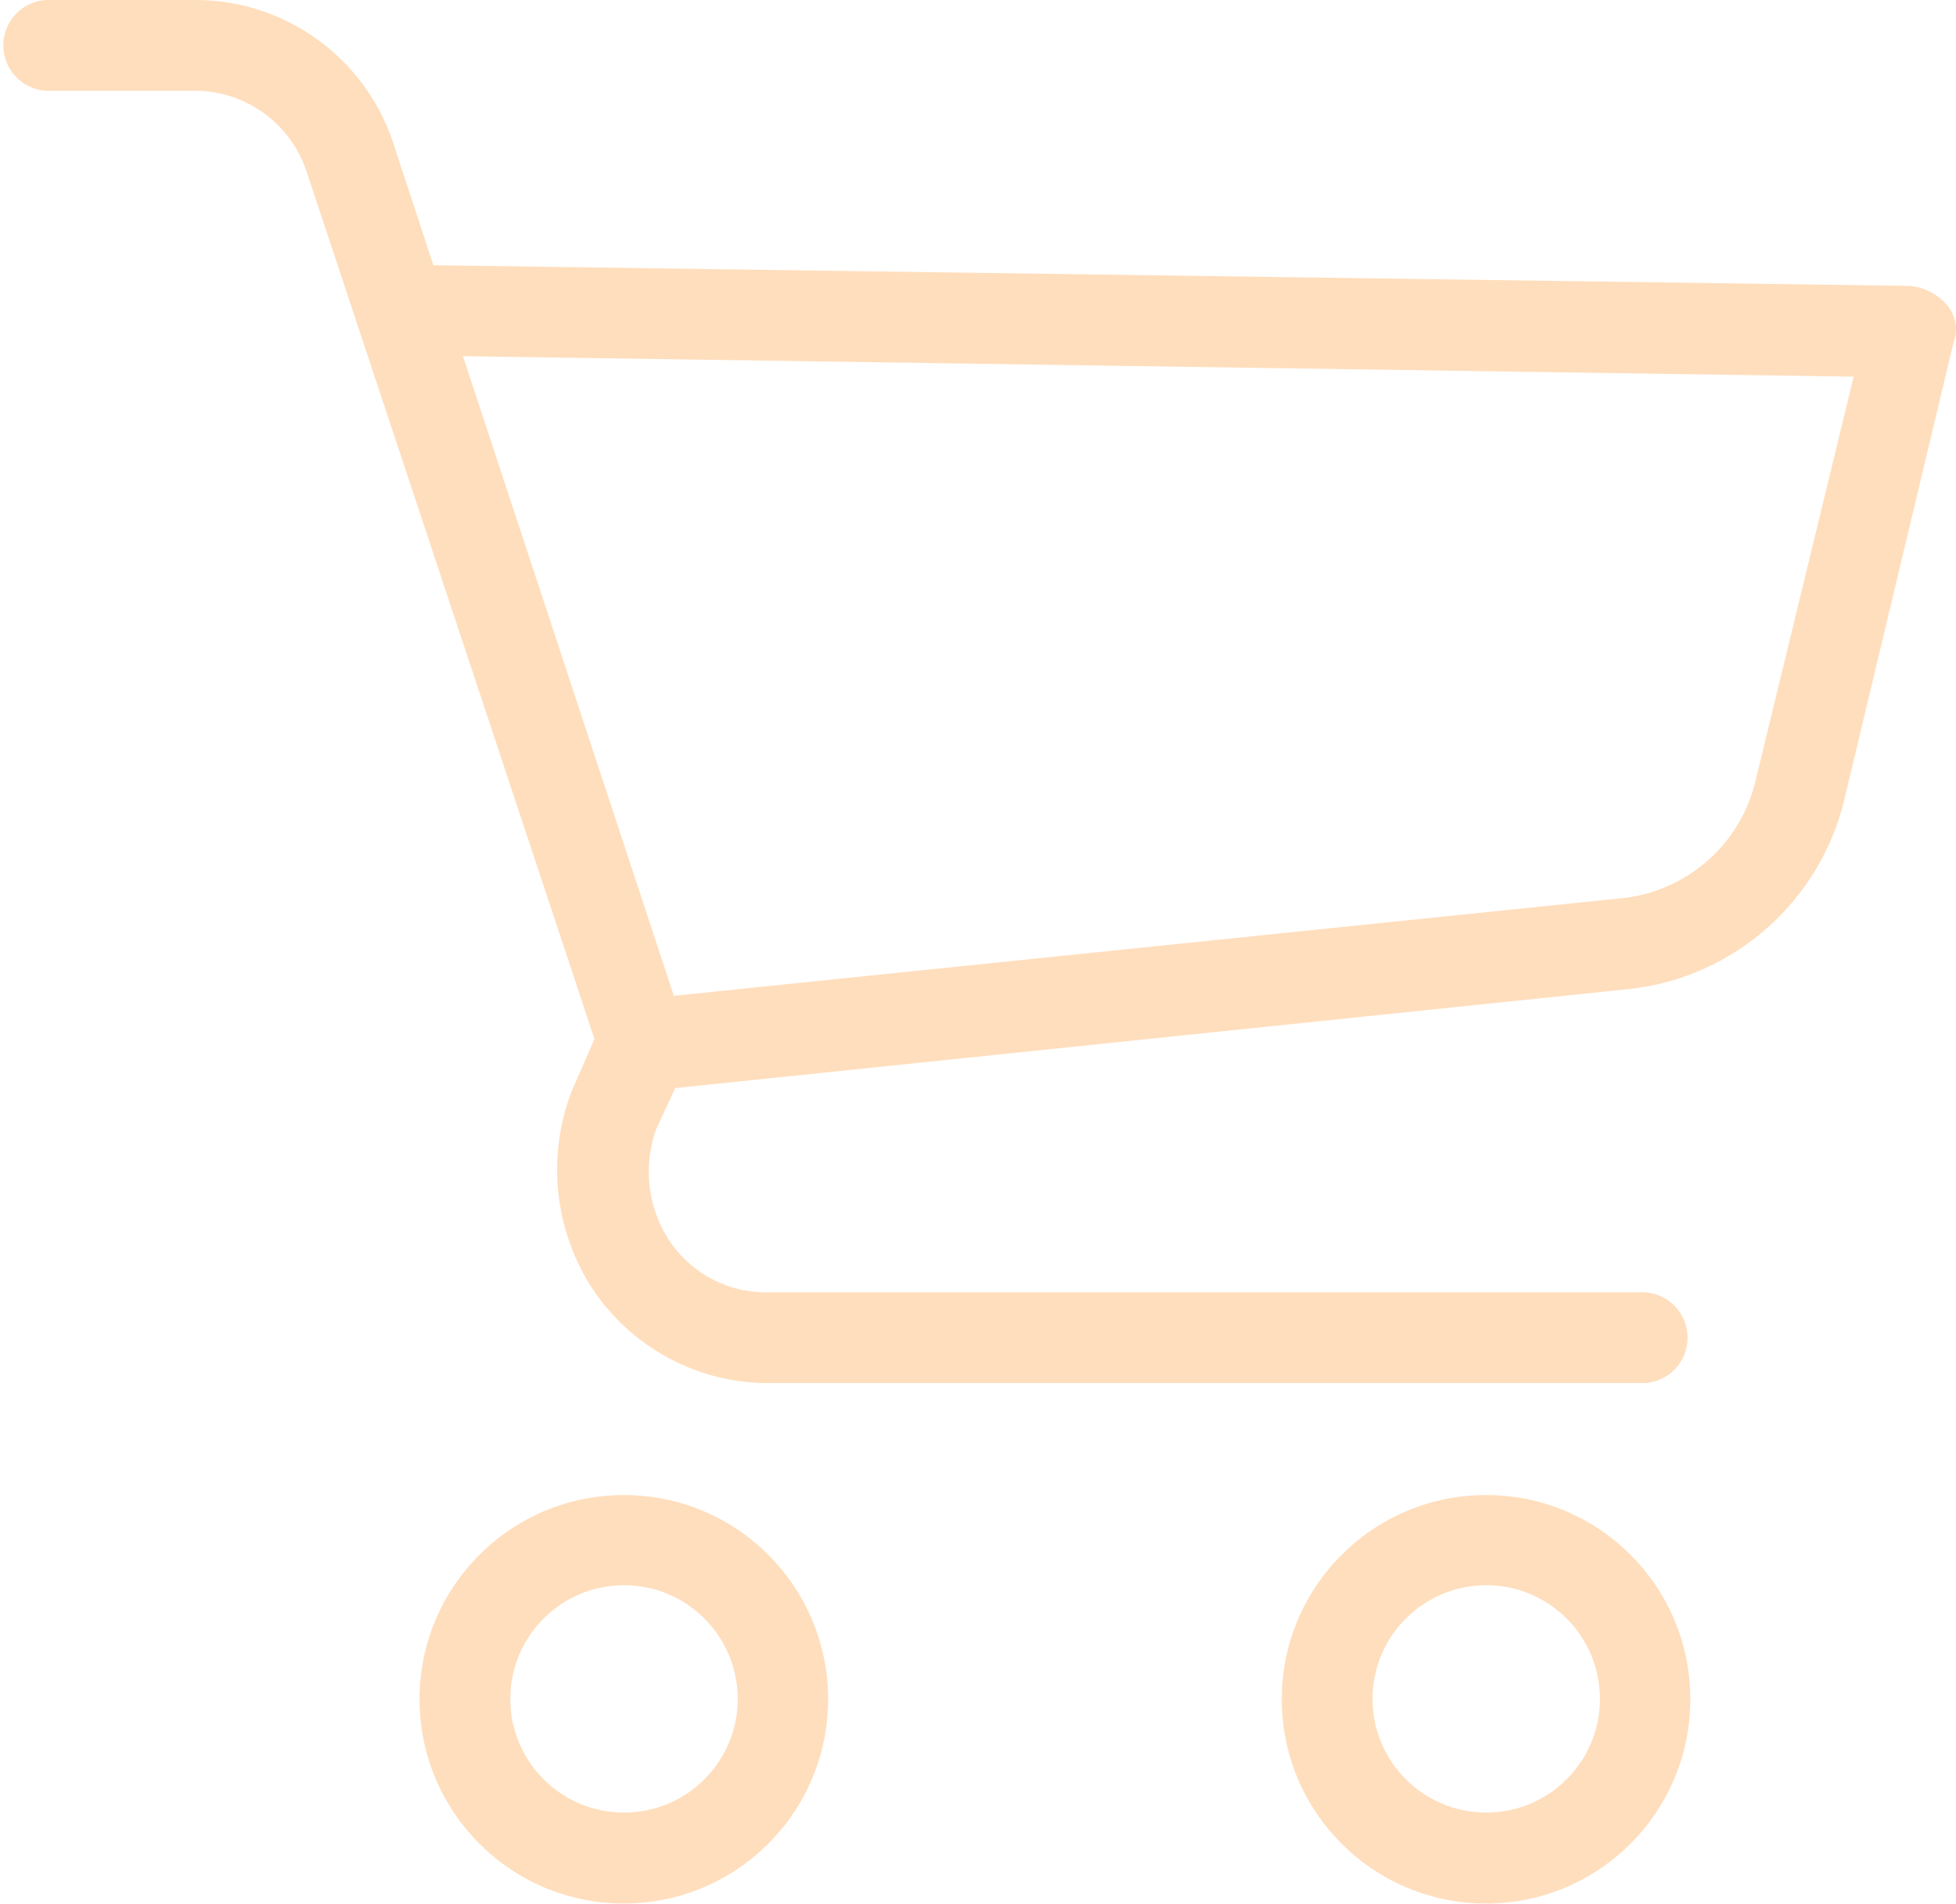
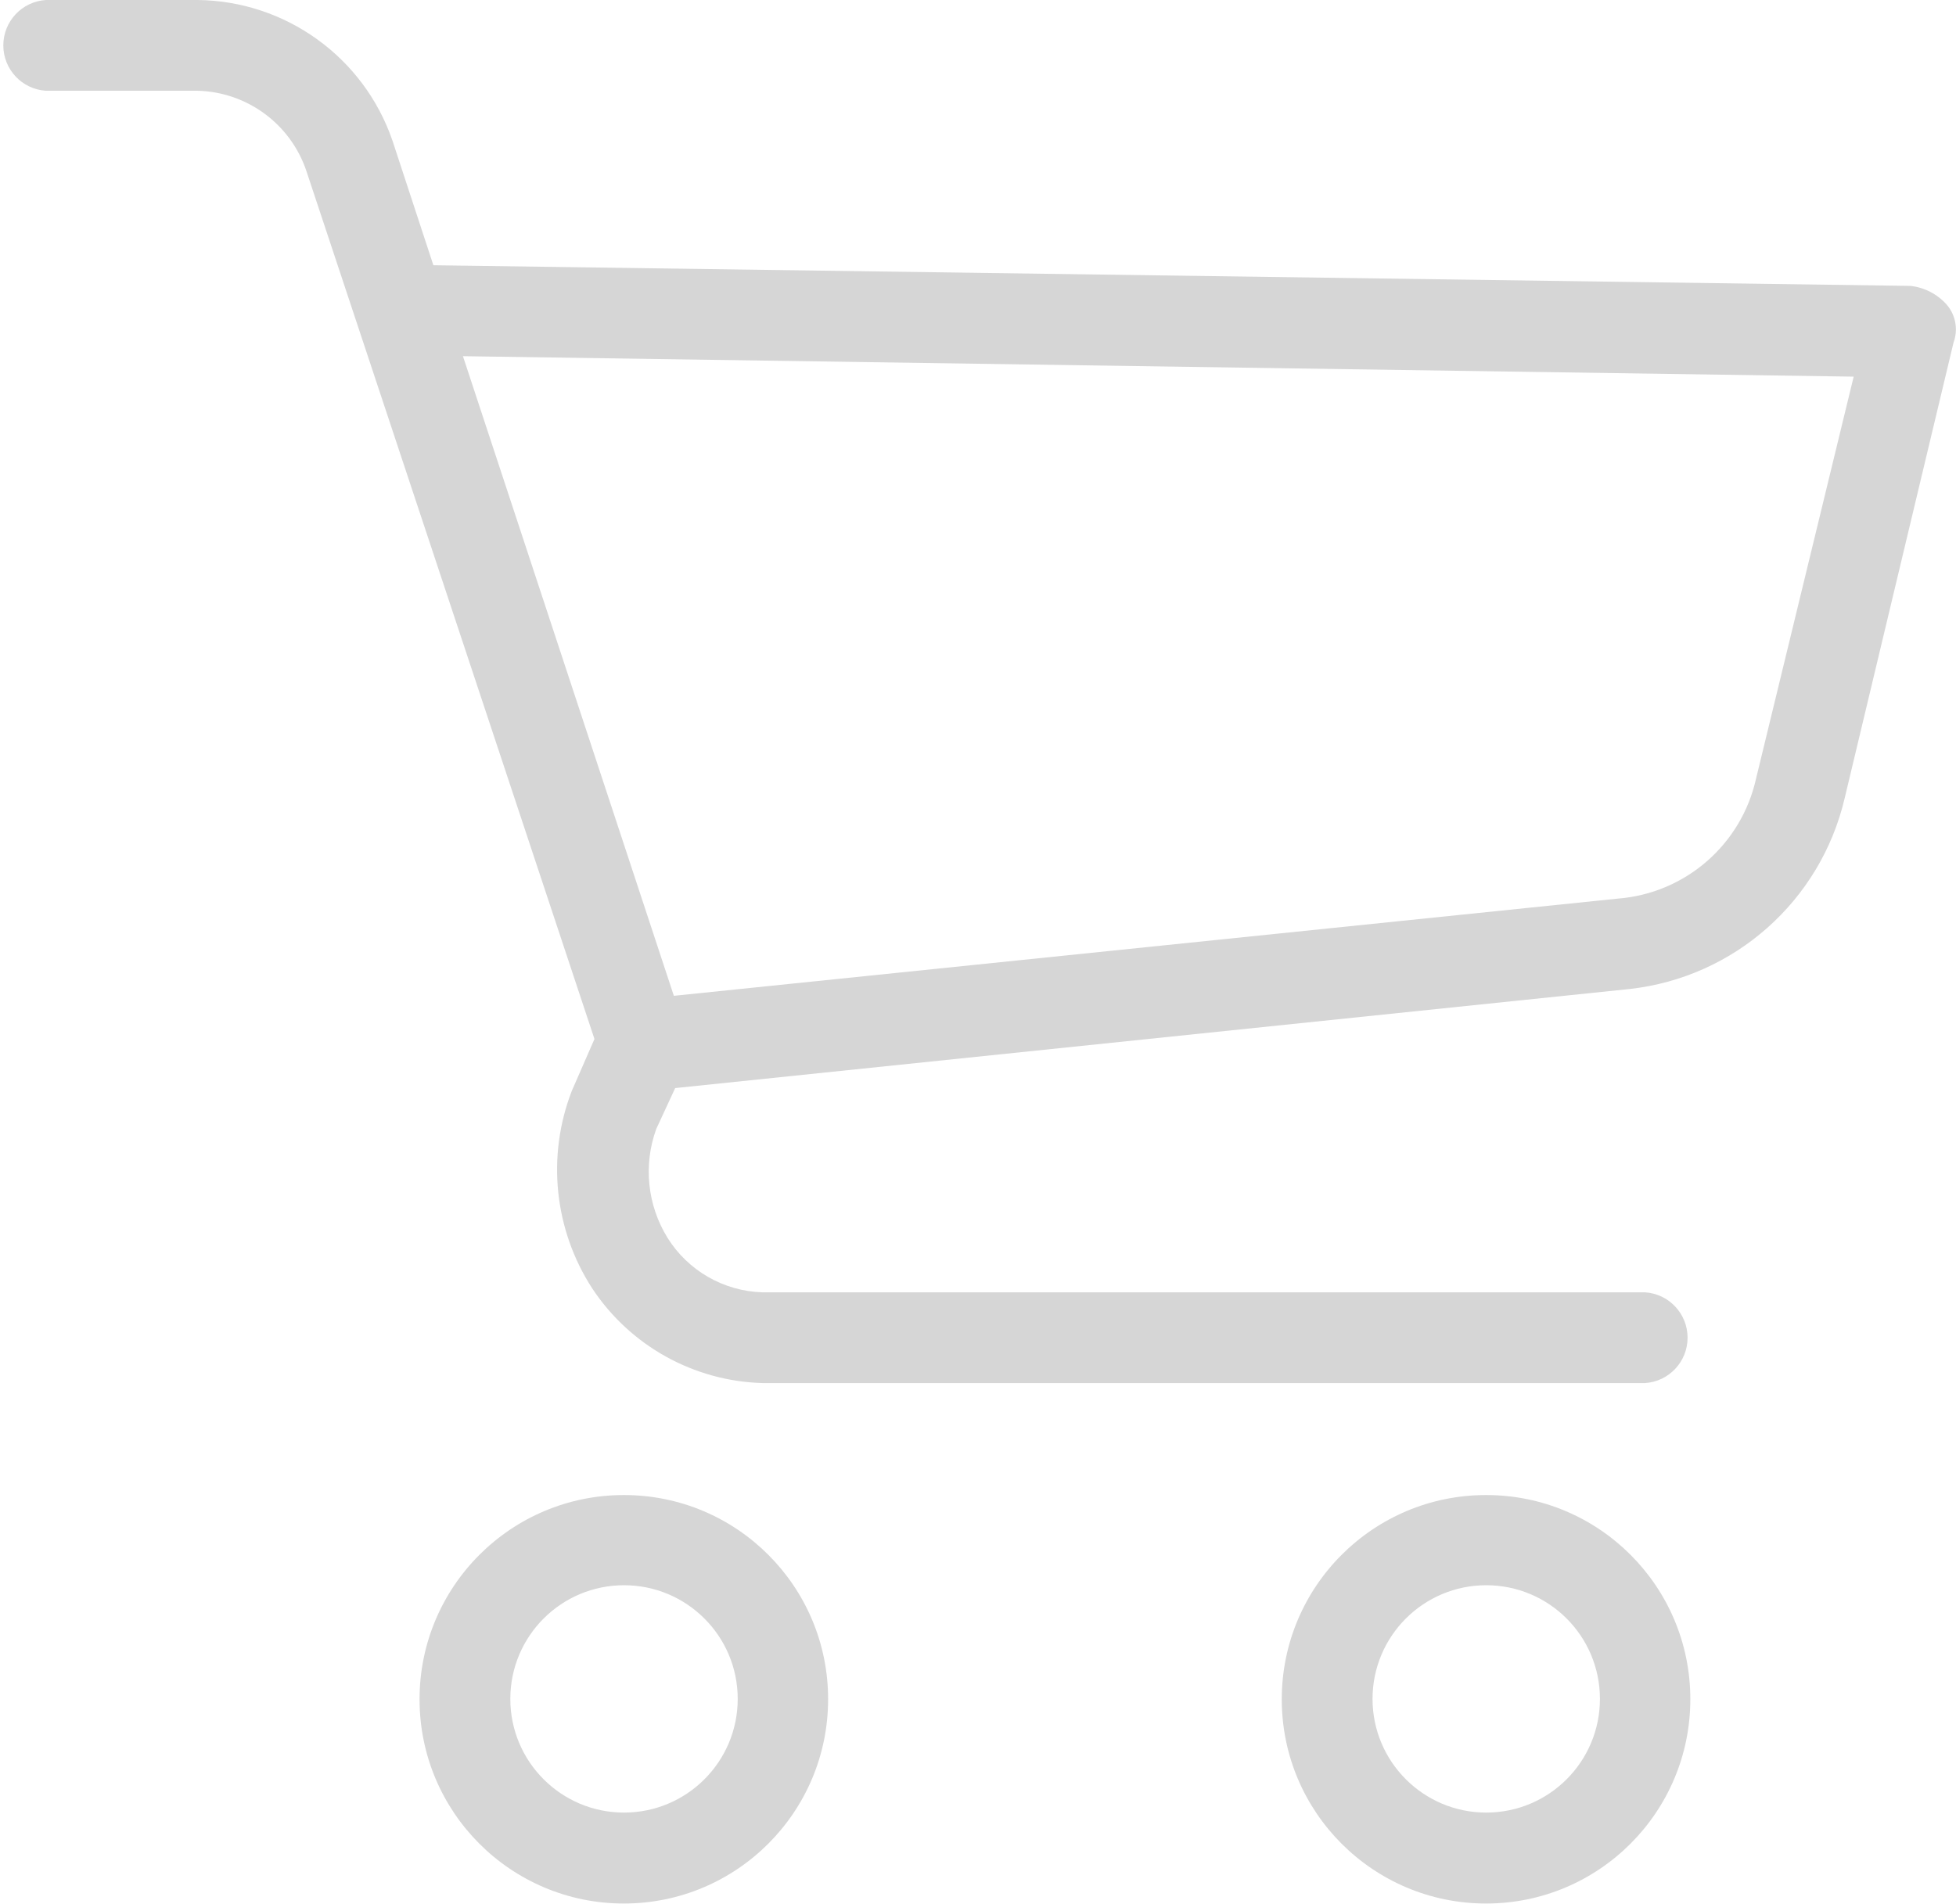
<svg xmlns="http://www.w3.org/2000/svg" viewBox="0 0 103.22 100.46">
  <g id="Capa_2" data-name="Capa 2">
    <g id="Capa_1-2" data-name="Capa 1">
-       <path d="M32.93,78.91A10.78,10.78,0,1,0,43.7,89.68h0A10.77,10.77,0,0,0,32.93,78.91Zm0,16.76a6,6,0,1,1,6-6A6,6,0,0,1,32.93,95.67Z" fill="#ffdebd" />
-       <path d="M78.43,78.91A10.78,10.78,0,1,0,89.2,89.68h0A10.77,10.77,0,0,0,78.43,78.91Zm0,16.76a6,6,0,1,1,6-6A6,6,0,0,1,78.43,95.67Z" fill="#ffdebd" />
-       <path d="M100.82,15.09,22.87,14,20.71,7.42A11,11,0,0,0,10.42,0h-8a2.4,2.4,0,0,0,0,4.79h8A6.22,6.22,0,0,1,16.16,9L31.37,54.84l-1.2,2.75A11.52,11.52,0,0,0,31.25,68a11.15,11.15,0,0,0,9,5H86.81a2.4,2.4,0,0,0,0-4.79H40.23a6.12,6.12,0,0,1-5-2.87,6.63,6.63,0,0,1-.6-5.75l1-2.16L86,52.2A13.15,13.15,0,0,0,97.34,42.15l5.75-24.07a2,2,0,0,0-.36-2A3,3,0,0,0,100.82,15.09Zm-8.15,26a8.12,8.12,0,0,1-7.3,6.34L35.56,52.56,24.43,18.8l73.39,1.08Z" fill="#ffdebd" />
+       <path d="M32.93,78.91A10.78,10.78,0,1,0,43.7,89.68h0A10.77,10.77,0,0,0,32.93,78.91Zm0,16.76a6,6,0,1,1,6-6A6,6,0,0,1,32.93,95.67Z" fill="#d6d6d6" />
+       <path d="M78.43,78.91A10.78,10.78,0,1,0,89.2,89.68h0A10.77,10.77,0,0,0,78.43,78.91Zm0,16.76a6,6,0,1,1,6-6A6,6,0,0,1,78.43,95.67Z" fill="#d6d6d6" />
+       <path d="M100.82,15.09,22.87,14,20.71,7.42A11,11,0,0,0,10.42,0h-8a2.4,2.4,0,0,0,0,4.79h8A6.22,6.22,0,0,1,16.16,9L31.37,54.84l-1.2,2.75A11.52,11.52,0,0,0,31.25,68a11.15,11.15,0,0,0,9,5H86.81a2.4,2.4,0,0,0,0-4.79H40.23a6.12,6.12,0,0,1-5-2.87,6.63,6.63,0,0,1-.6-5.75l1-2.16L86,52.2A13.15,13.15,0,0,0,97.34,42.15l5.75-24.07a2,2,0,0,0-.36-2A3,3,0,0,0,100.82,15.09Zm-8.15,26a8.12,8.12,0,0,1-7.3,6.34L35.56,52.56,24.43,18.8l73.39,1.08Z" fill="#d6d6d6" />
    </g>
  </g>
</svg>
